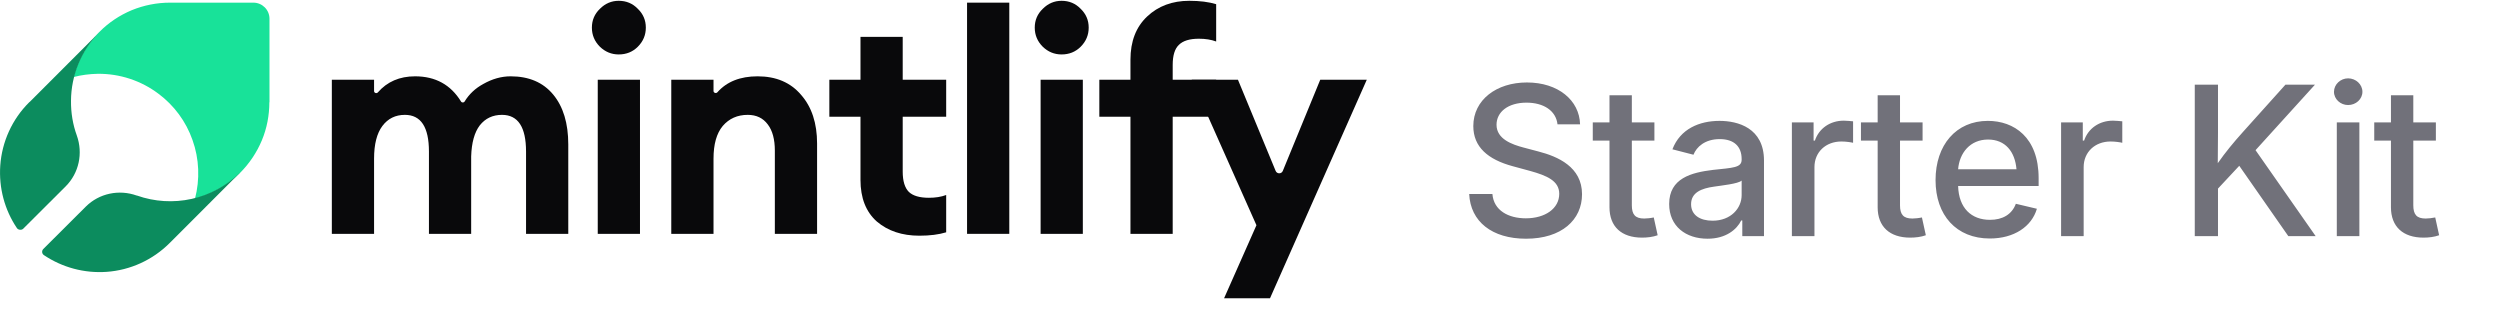
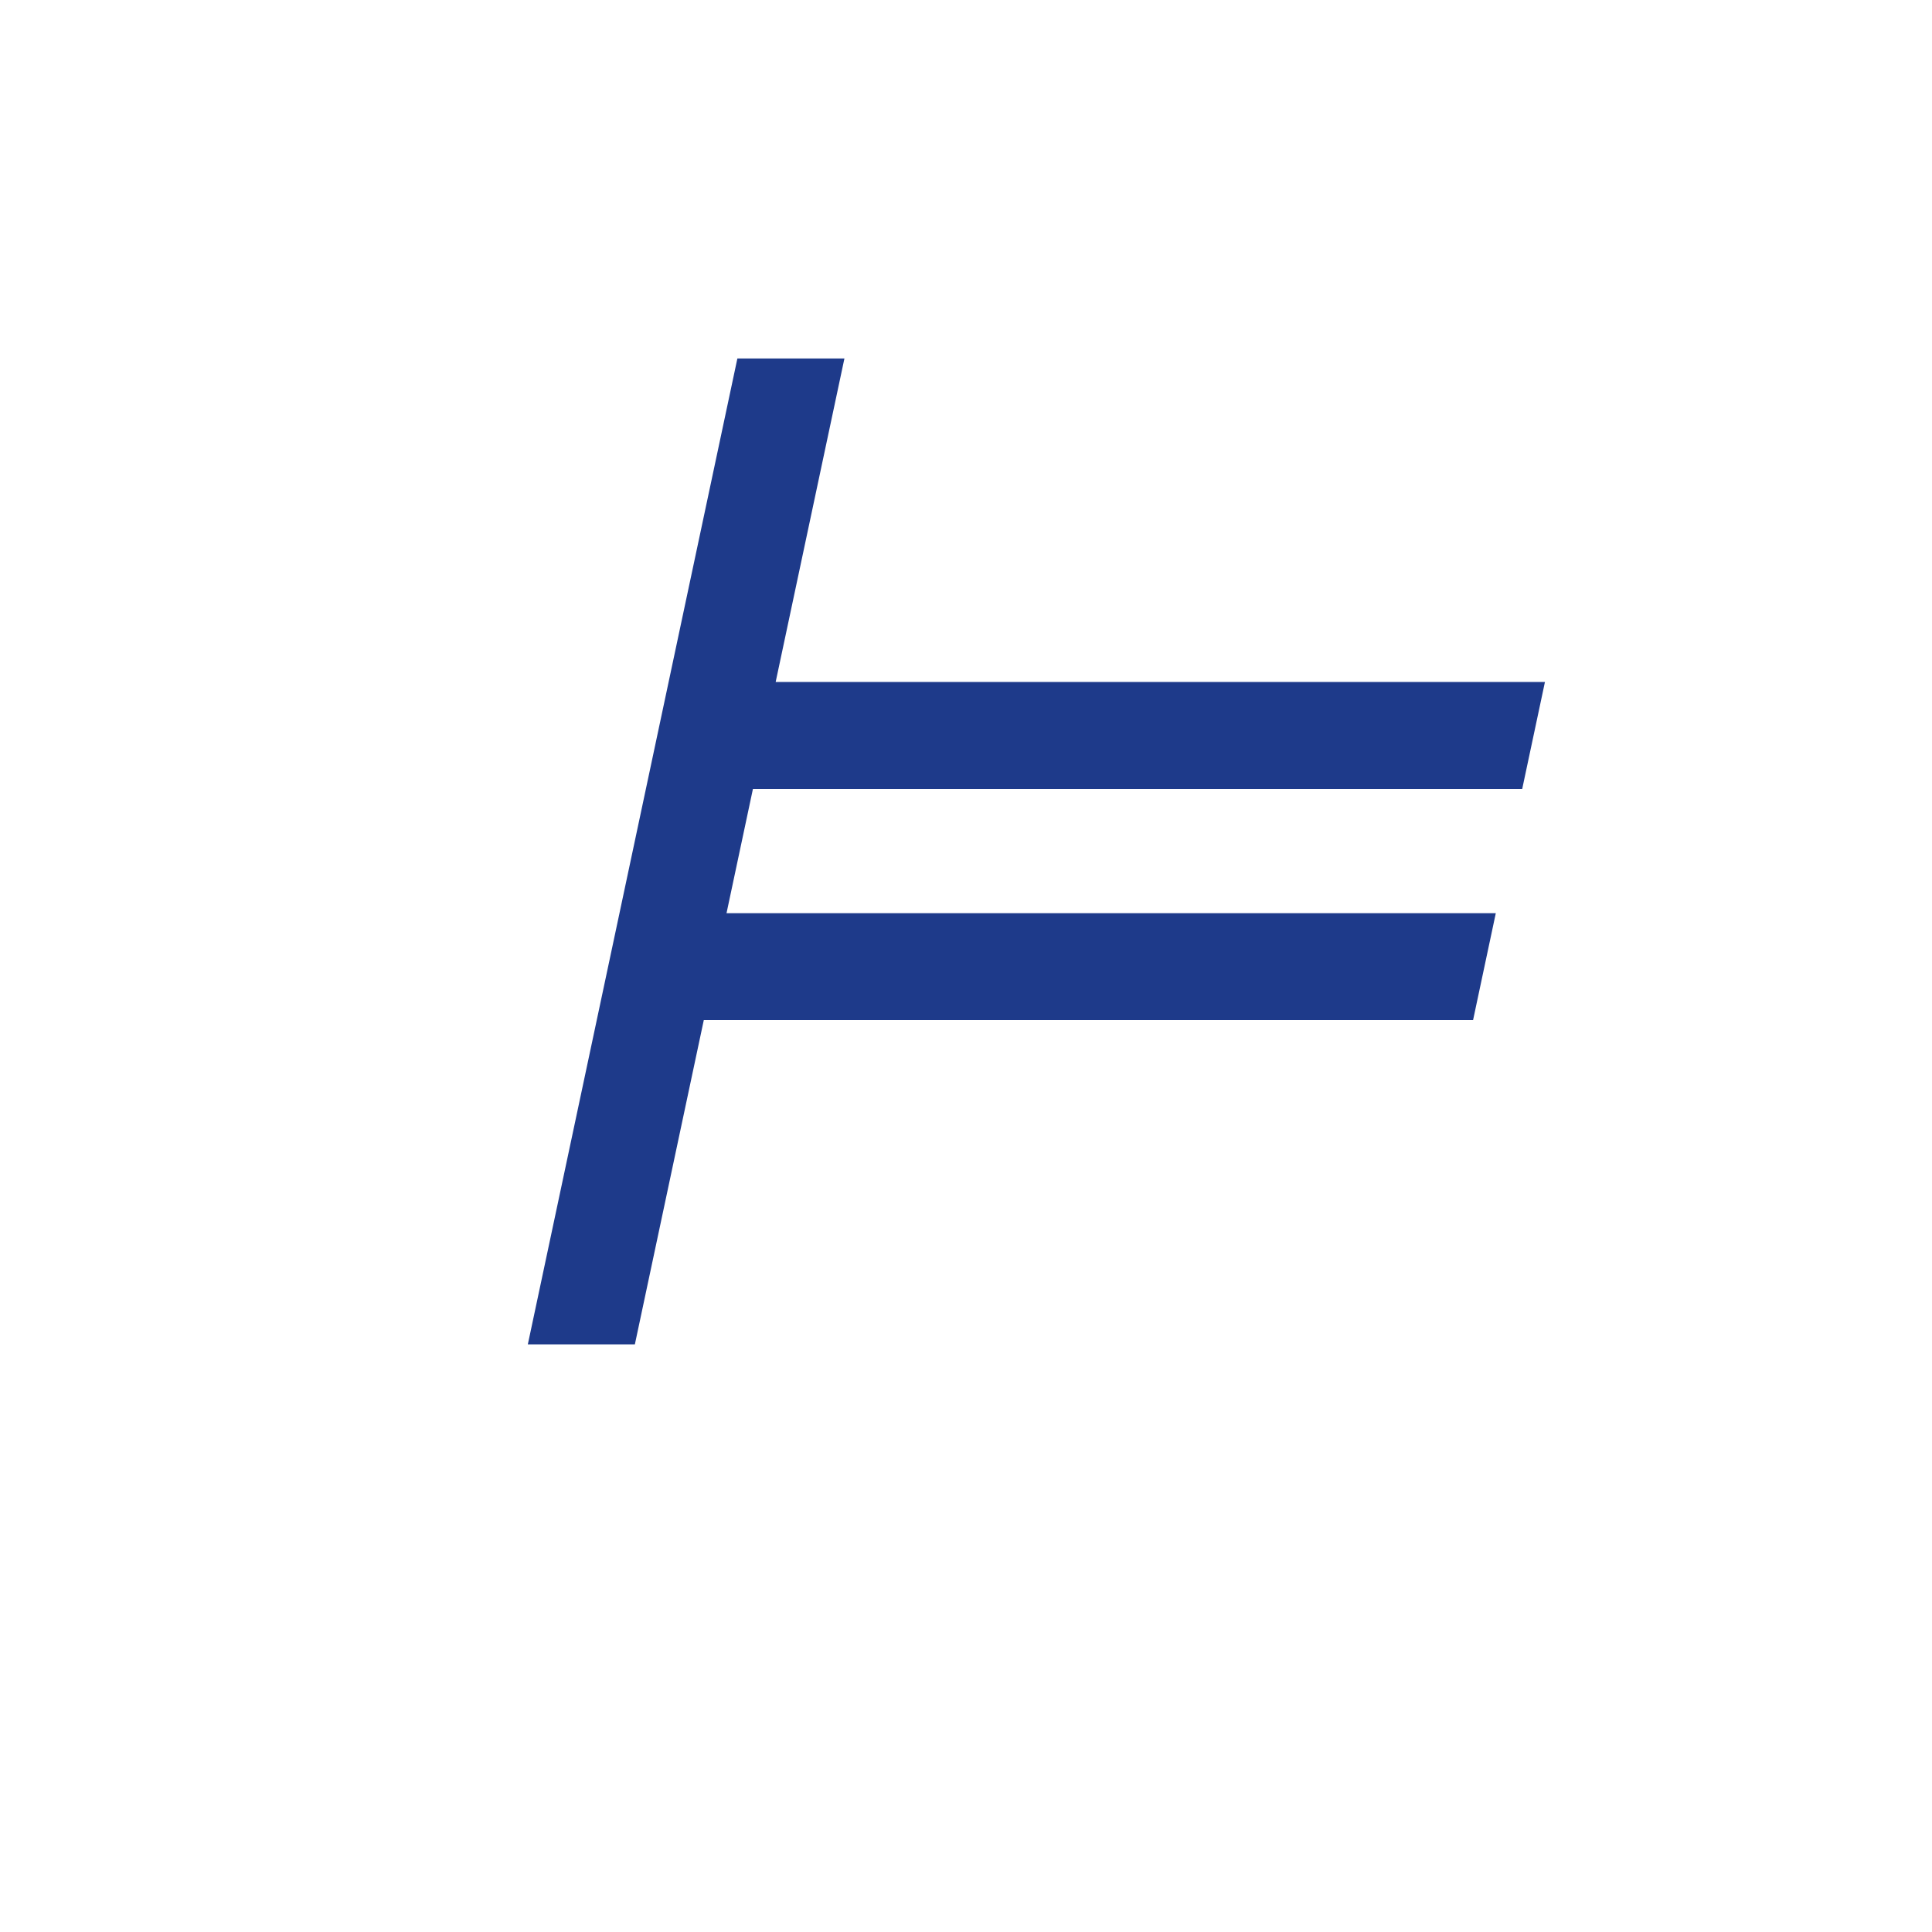
- <svg xmlns="http://www.w3.org/2000/svg" width="180" height="23" viewBox="0 0 180 23" fill="none">
-   <path d="M91.44 21.476H88.133L90.464 16.216L85.802 5.74H89.132L91.847 12.307C91.943 12.536 92.268 12.536 92.362 12.306L95.058 5.74H98.409L91.44 21.476Z" fill="#09090B" />
-   <path d="M81.393 16.837V8.403H79.152V5.74H81.393V4.297C81.393 2.98 81.792 1.944 82.592 1.19C83.391 0.435 84.404 0.058 85.633 0.058C86.387 0.058 87.031 0.139 87.564 0.302V2.988C87.208 2.854 86.794 2.788 86.32 2.788C85.655 2.788 85.174 2.936 84.878 3.232C84.582 3.513 84.434 3.994 84.434 4.674V5.74H87.564V8.403H84.434V16.837H81.393Z" fill="#09090B" />
-   <path d="M76.433 3.92C75.915 3.92 75.463 3.735 75.079 3.365C74.694 2.98 74.502 2.521 74.502 1.989C74.502 1.456 74.694 1.005 75.079 0.635C75.463 0.25 75.915 0.058 76.433 0.058C76.98 0.058 77.438 0.25 77.809 0.635C78.193 1.005 78.386 1.456 78.386 1.989C78.386 2.521 78.193 2.98 77.809 3.365C77.438 3.735 76.98 3.92 76.433 3.92ZM74.924 16.837V5.74H77.964V16.837H74.924Z" fill="#09090B" />
-   <path d="M69.628 16.837V0.191H72.669V16.837H69.628Z" fill="#09090B" />
-   <path d="M66.194 16.97C64.951 16.97 63.93 16.63 63.131 15.949C62.347 15.254 61.955 14.255 61.955 12.953V8.403H59.713V5.74H61.955V2.655H64.995V5.74H68.125V8.403H64.995V12.354C64.995 13.034 65.143 13.523 65.439 13.819C65.735 14.1 66.216 14.24 66.882 14.24C67.355 14.24 67.769 14.174 68.125 14.04V16.726C67.592 16.889 66.948 16.97 66.194 16.97Z" fill="#09090B" />
-   <path d="M48.332 16.837V5.74H51.373V6.551C51.373 6.688 51.559 6.748 51.65 6.646C52.328 5.879 53.293 5.495 54.546 5.495C55.878 5.495 56.921 5.939 57.676 6.827C58.445 7.7 58.83 8.869 58.83 10.334V16.837H55.789V10.844C55.789 10.03 55.619 9.402 55.279 8.958C54.939 8.499 54.458 8.27 53.836 8.27C53.096 8.27 52.497 8.536 52.038 9.069C51.594 9.601 51.373 10.386 51.373 11.421V16.837H48.332Z" fill="#09090B" />
-   <path d="M44.547 3.92C44.029 3.92 43.578 3.735 43.193 3.365C42.809 2.98 42.616 2.521 42.616 1.989C42.616 1.456 42.809 1.005 43.193 0.635C43.578 0.25 44.029 0.058 44.547 0.058C45.095 0.058 45.553 0.25 45.923 0.635C46.308 1.005 46.5 1.456 46.5 1.989C46.5 2.521 46.308 2.98 45.923 3.365C45.553 3.735 45.095 3.92 44.547 3.92ZM43.038 16.837V5.74H46.079V16.837H43.038Z" fill="#09090B" />
-   <path d="M37.875 16.837V10.911C37.875 9.15 37.298 8.27 36.144 8.27C35.478 8.27 34.945 8.521 34.546 9.024C34.161 9.527 33.954 10.275 33.924 11.266V16.837H30.884V10.911C30.884 9.15 30.306 8.27 29.152 8.27C28.472 8.27 27.932 8.536 27.532 9.069C27.133 9.601 26.933 10.386 26.933 11.421V16.837H23.892V5.74H26.933V6.559C26.933 6.695 27.116 6.755 27.206 6.652C27.878 5.881 28.771 5.495 29.885 5.495C31.349 5.495 32.452 6.1 33.193 7.309C33.252 7.404 33.395 7.403 33.454 7.307C33.774 6.78 34.219 6.361 34.79 6.05C35.441 5.68 36.099 5.495 36.765 5.495C38.082 5.495 39.103 5.932 39.828 6.805C40.553 7.678 40.916 8.876 40.916 10.4V16.837H37.875Z" fill="#09090B" />
-   <path d="M19.403 7.362V1.35C19.403 0.705 18.879 0.191 18.244 0.191H12.235C11.291 0.191 10.357 0.378 9.487 0.733C8.618 1.098 7.824 1.621 7.16 2.295L7.114 2.341C6.235 3.23 5.609 4.333 5.291 5.548C5.861 5.399 6.45 5.324 7.039 5.314C8.609 5.296 10.151 5.801 11.403 6.745C12.534 7.586 13.394 8.746 13.861 10.083C14.347 11.438 14.403 12.916 14.039 14.309C15.244 13.991 16.356 13.364 17.244 12.486L17.291 12.439C17.954 11.775 18.487 10.98 18.851 10.111C19.216 9.241 19.393 8.306 19.393 7.362H19.403Z" fill="#18E299" />
-   <path d="M5.112 7.26C5.121 5.416 5.857 3.646 7.151 2.324L2.151 7.326C2.133 7.344 2.114 7.354 2.095 7.372C0.876 8.583 0.14 10.204 0.019 11.918C-0.092 13.52 0.327 15.103 1.22 16.426C1.306 16.552 1.537 16.593 1.667 16.472L4.73 13.417C5.689 12.458 5.987 11.033 5.531 9.757C5.242 8.965 5.103 8.117 5.112 7.26Z" fill="#0C8C5E" />
-   <path d="M17.262 12.44C16.303 13.38 15.102 14.032 13.799 14.321C12.486 14.61 11.127 14.526 9.861 14.079C9.861 14.079 9.851 14.079 9.842 14.079C8.567 13.622 7.142 13.921 6.183 14.871L3.12 17.926C2.99 18.056 3.009 18.27 3.167 18.373C4.489 19.258 6.072 19.686 7.673 19.574C9.386 19.453 10.997 18.717 12.216 17.497L12.263 17.451L17.262 12.449V12.44Z" fill="#0C8C5E" />
-   <text x="105" y="17" font-family="Inter, ui-sans-serif, system-ui, -apple-system, sans-serif" font-size="15" font-weight="500" fill="#71717A" letter-spacing="-0.01em">Starter Kit</text>
+ <svg xmlns="http://www.w3.org/2000/svg" width="240" height="240" viewBox="0 0 240 240">
+   <text x="155.497" y="167" font-size="168" font-family="serif" font-style="italic" fill="#1e3a8a" text-anchor="middle" transform="skewX(-12)">⊨</text>
</svg>
